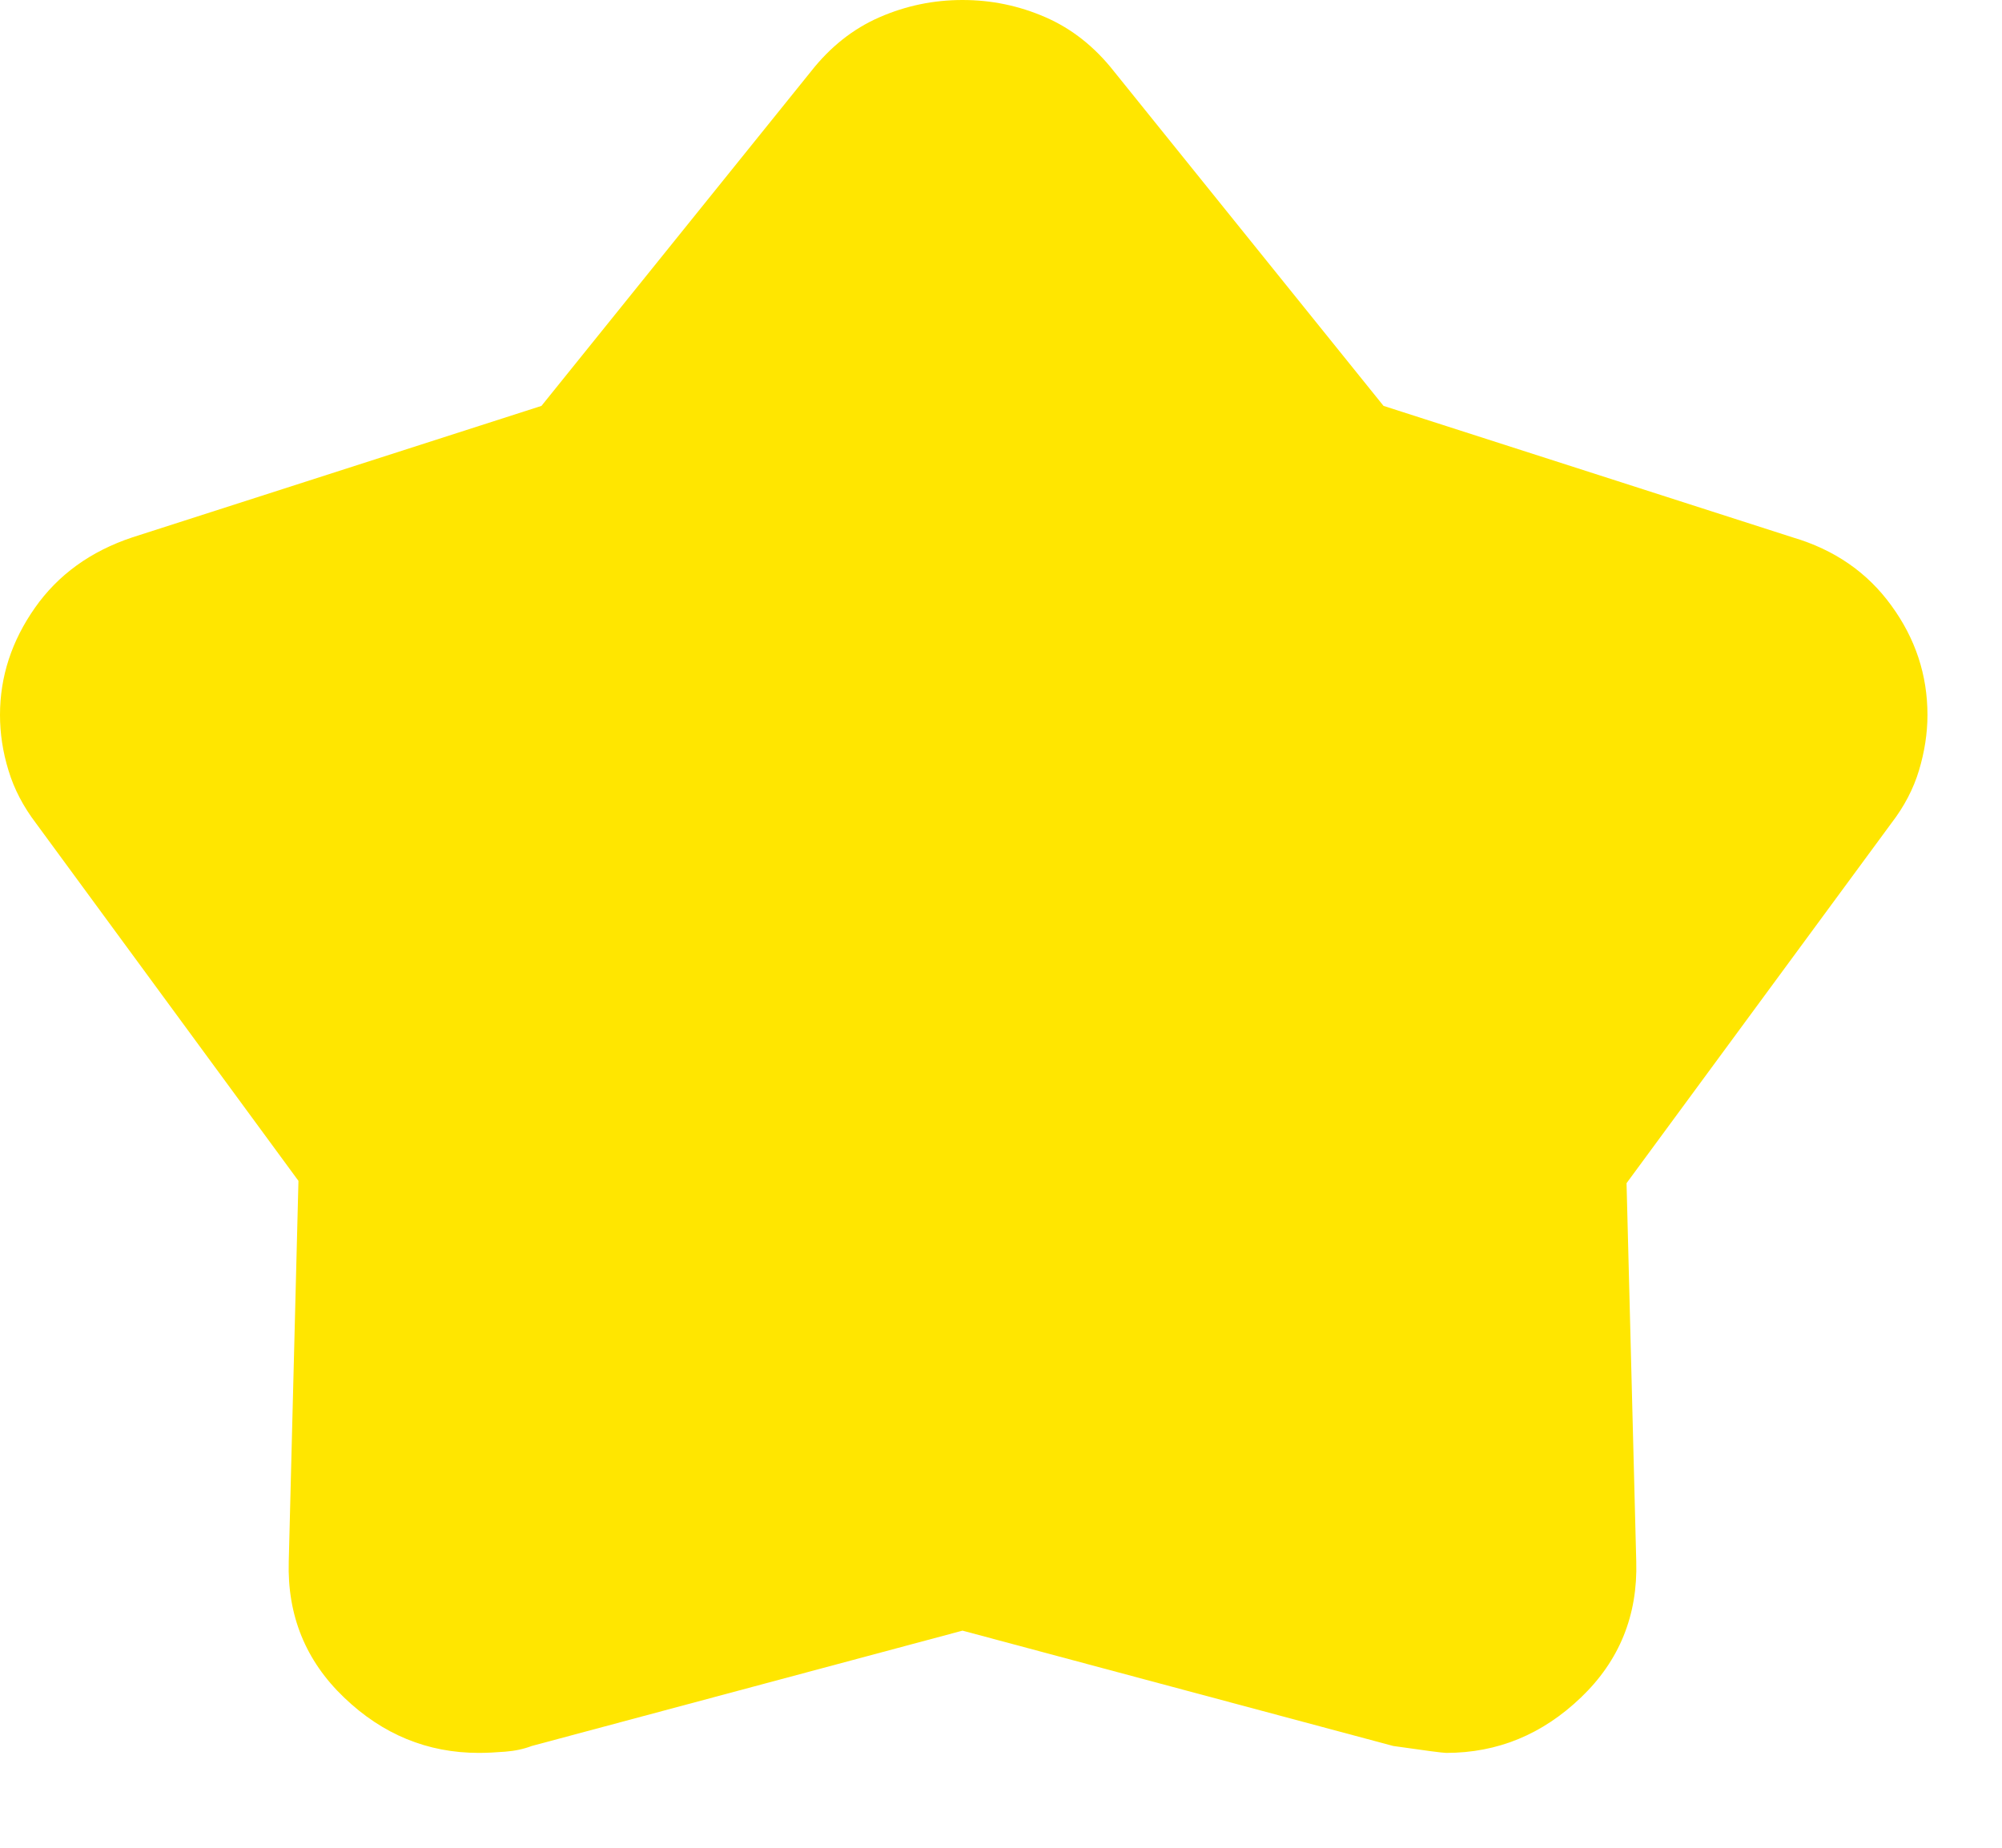
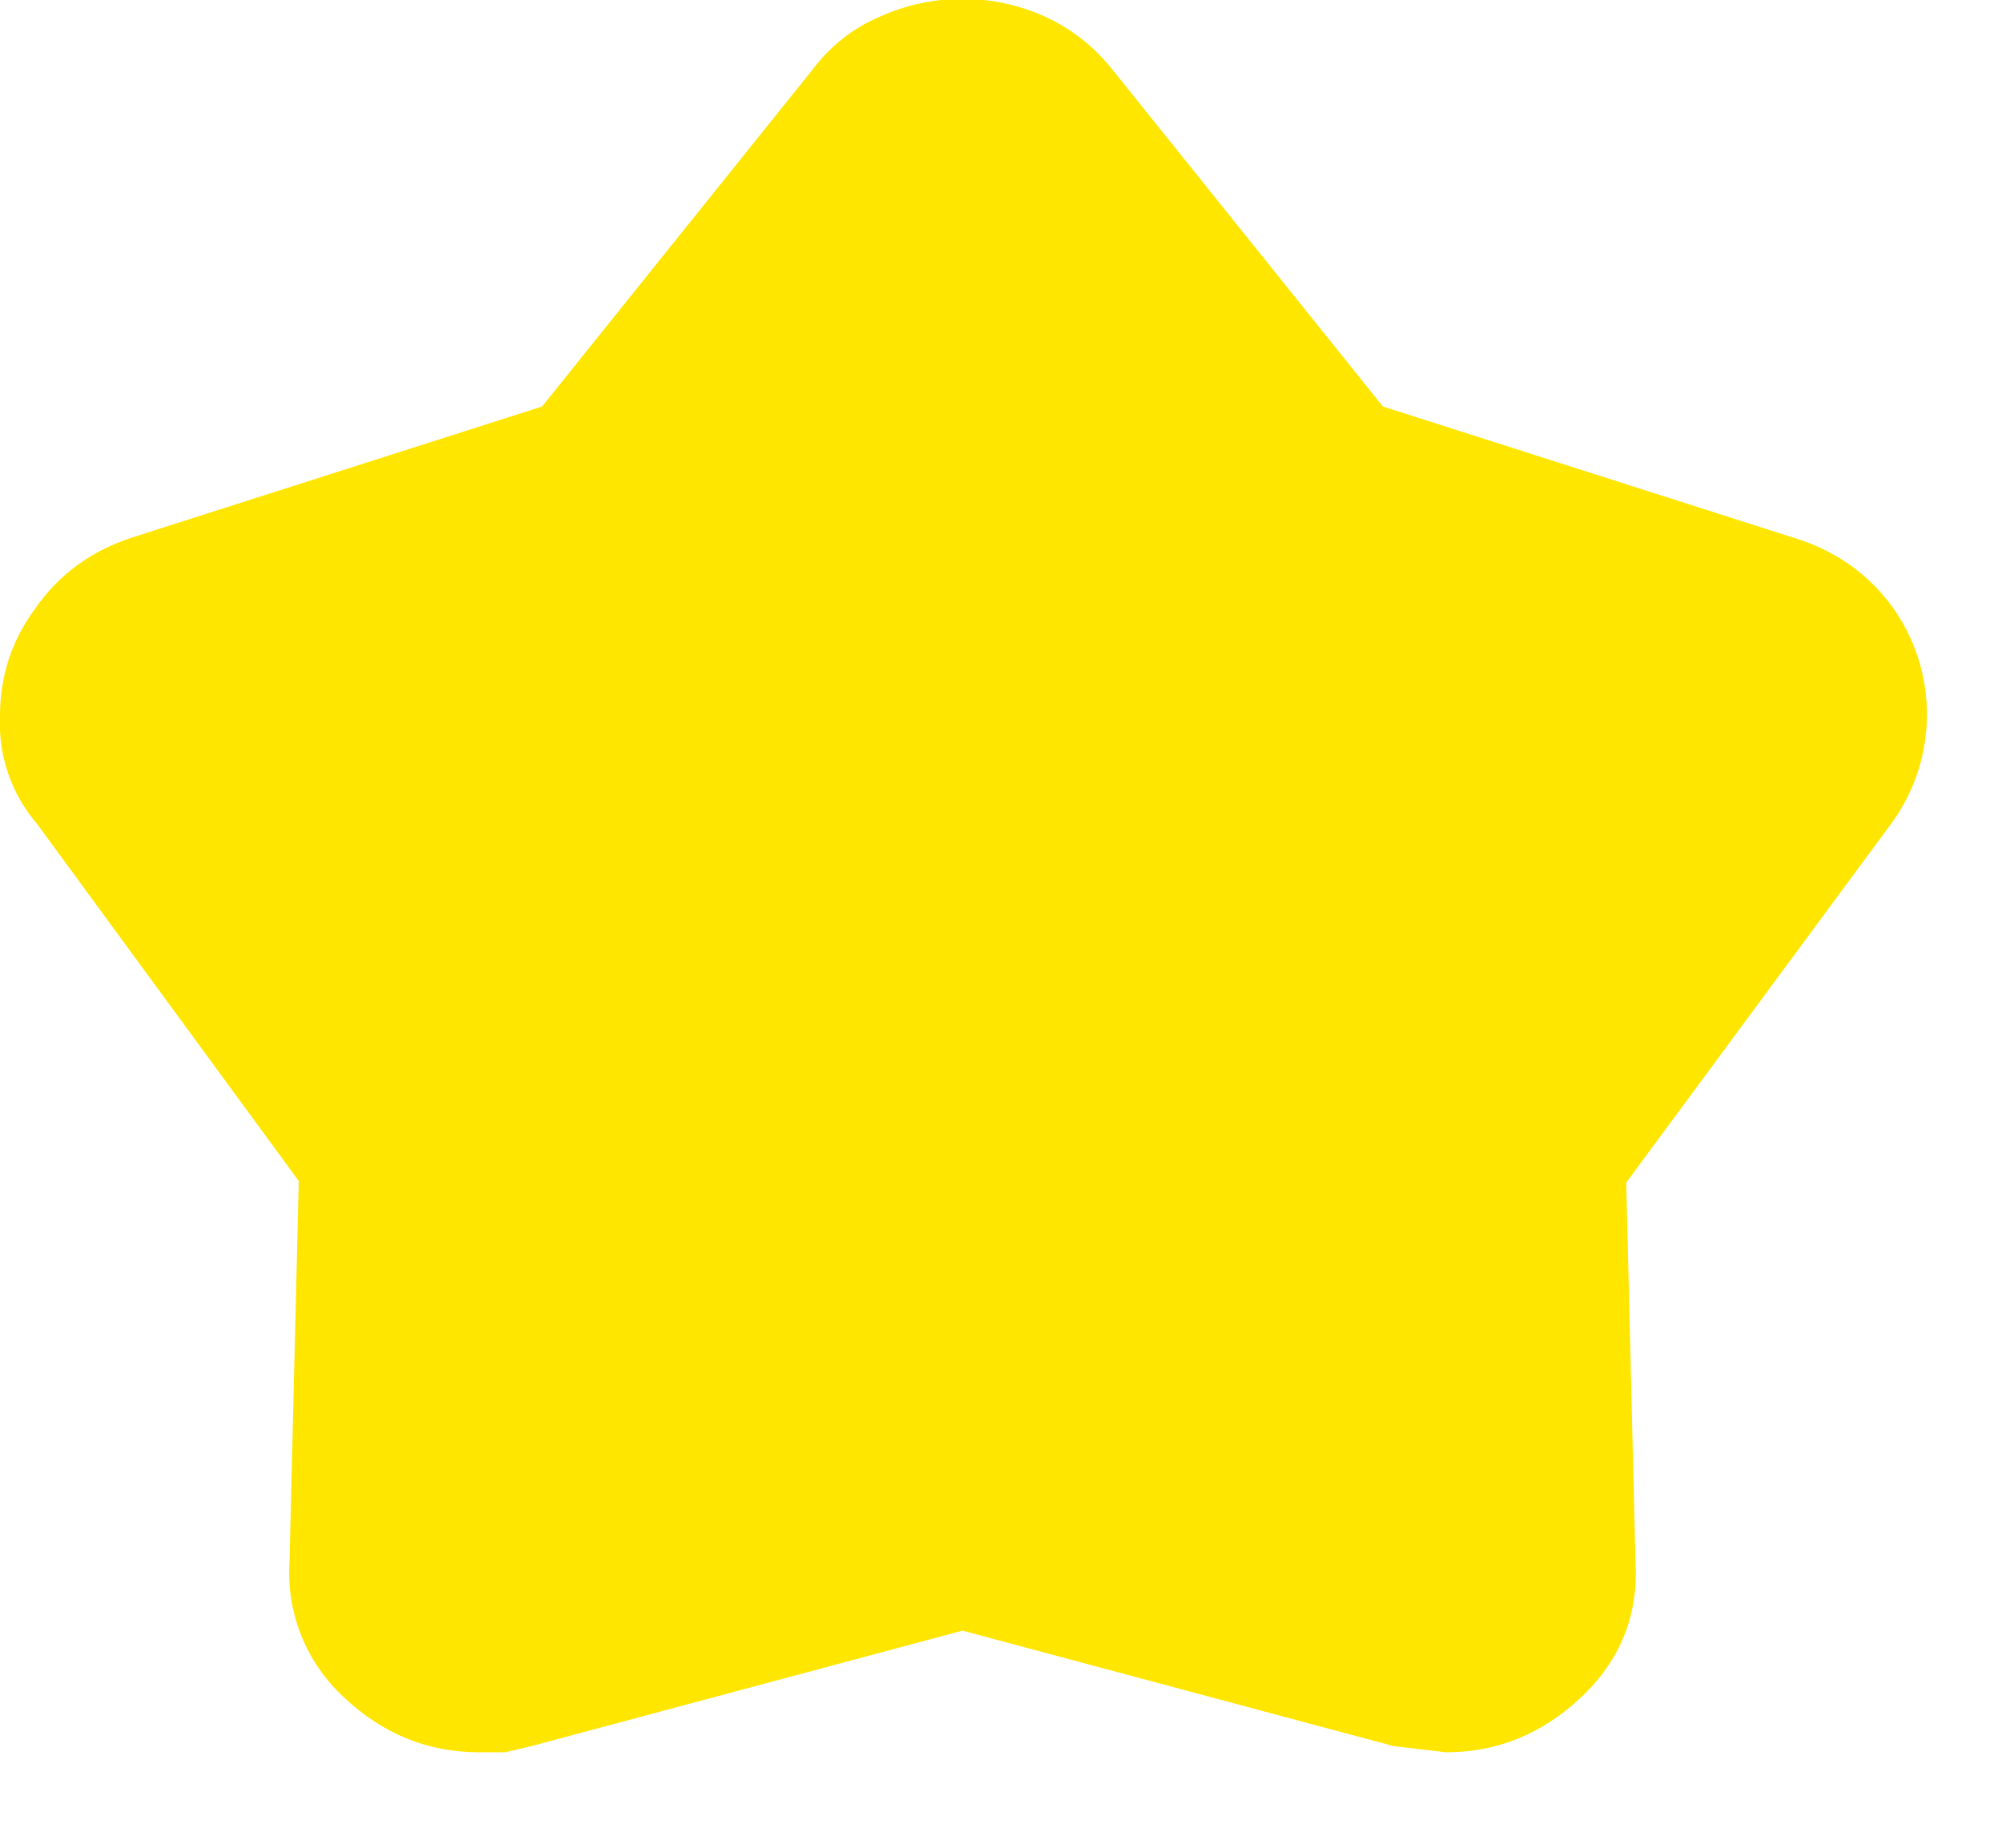
- <svg xmlns="http://www.w3.org/2000/svg" width="13" height="12" viewBox="0 0 13 12" fill="none">
-   <path d="M3.516 2.636L5.266 0.464C5.391 0.305 5.539 0.187 5.711 0.112C5.883 0.037 6.062 0 6.25 0C6.438 0 6.617 0.037 6.789 0.112C6.961 0.187 7.109 0.305 7.234 0.464L8.984 2.636L11.641 3.49C11.912 3.57 12.125 3.717 12.281 3.932C12.438 4.147 12.516 4.384 12.516 4.643C12.516 4.763 12.497 4.883 12.461 5.003C12.425 5.123 12.365 5.238 12.281 5.347L10.562 7.684L10.625 10.141C10.635 10.49 10.516 10.785 10.266 11.024C10.016 11.264 9.724 11.384 9.391 11.384C9.37 11.384 9.255 11.369 9.047 11.339L6.25 10.59L3.453 11.339C3.401 11.359 3.344 11.371 3.281 11.376C3.219 11.381 3.161 11.384 3.109 11.384C2.776 11.384 2.484 11.264 2.234 11.024C1.984 10.785 1.865 10.49 1.875 10.141L1.938 7.669L0.234 5.347C0.151 5.238 0.091 5.123 0.055 5.003C0.018 4.883 0 4.763 0 4.643C0 4.394 0.076 4.162 0.227 3.947C0.378 3.732 0.589 3.58 0.859 3.49L3.516 2.636Z" fill="#FFE600" />
+ <svg xmlns="http://www.w3.org/2000/svg" width="13" height="12" fill="none" viewBox="0 0 13 12">
+   <path fill="#ffe600" d="M3.52 2.64 5.27.46q.18-.24.44-.35a1.3 1.3 0 0 1 1.08 0q.26.12.44.35l1.75 2.18 2.66.85q.4.12.64.44a1.2 1.2 0 0 1 0 1.42l-1.72 2.33.06 2.46q.03.52-.35.88t-.88.36l-.34-.04-2.8-.75-2.8.75-.17.04h-.17q-.5 0-.88-.36a1.1 1.1 0 0 1-.35-.88l.06-2.47-1.7-2.32a1 1 0 0 1-.24-.7q0-.39.23-.7.23-.33.63-.46z" />
</svg>
